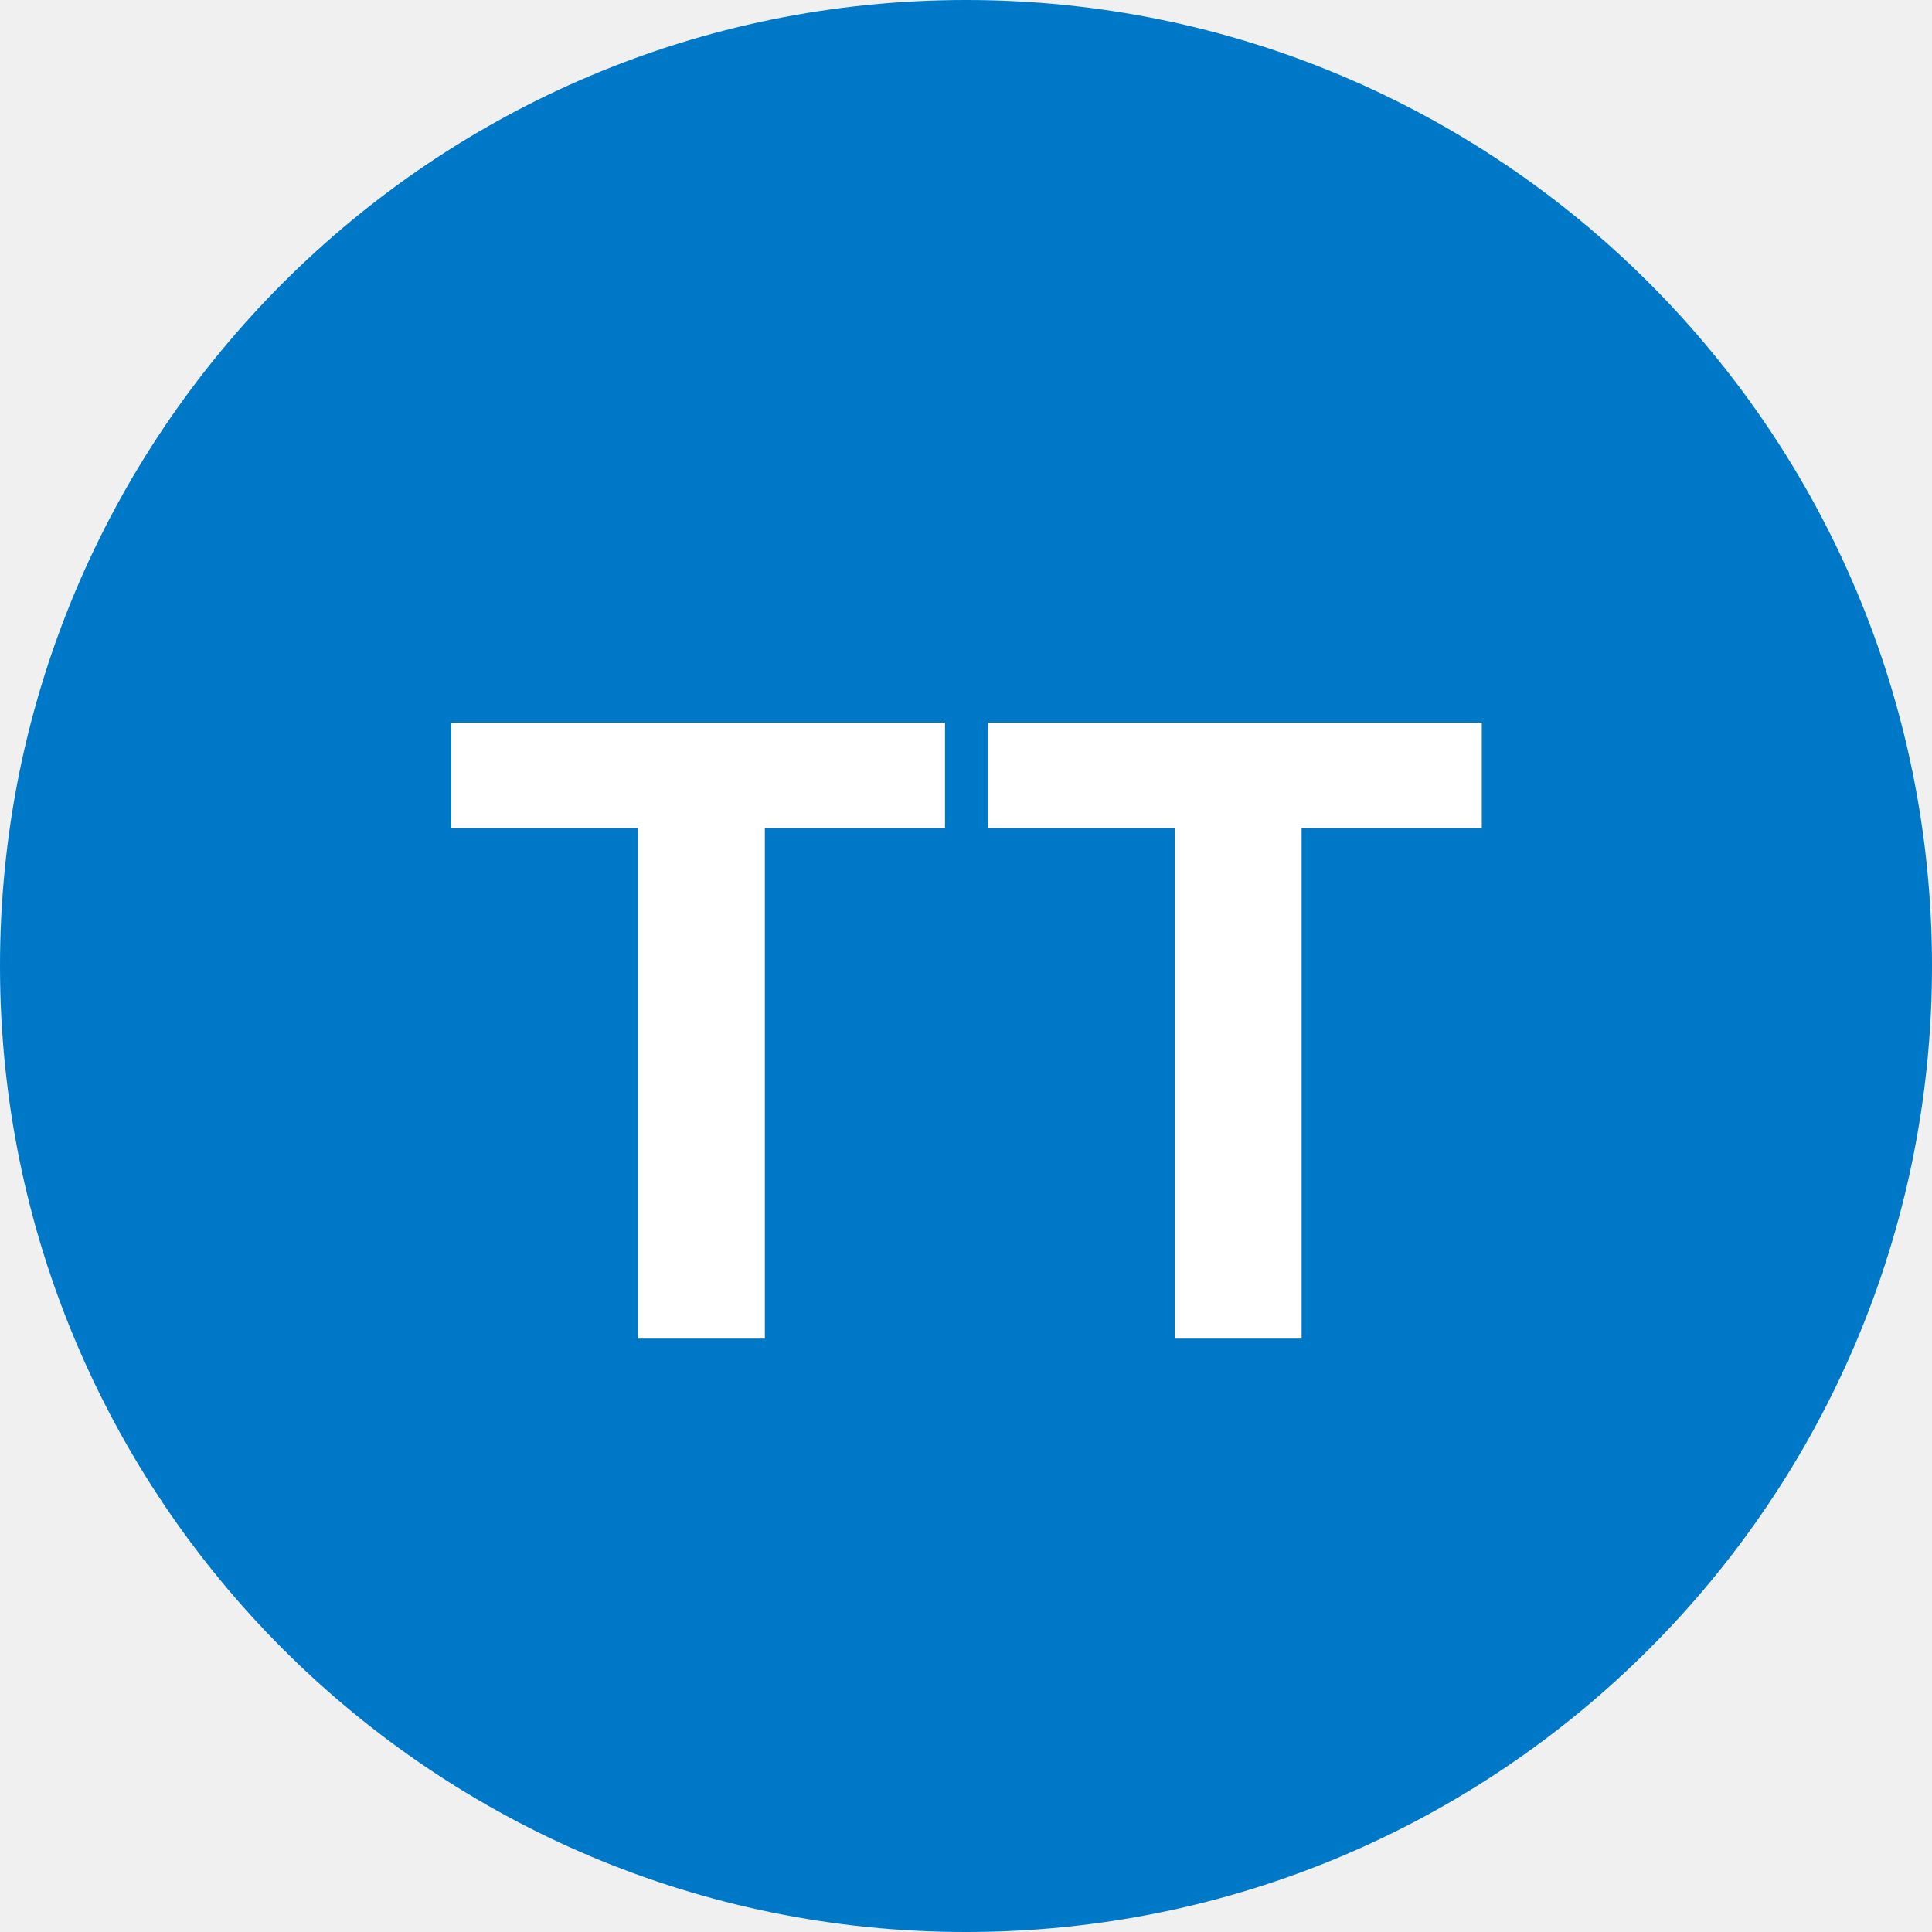
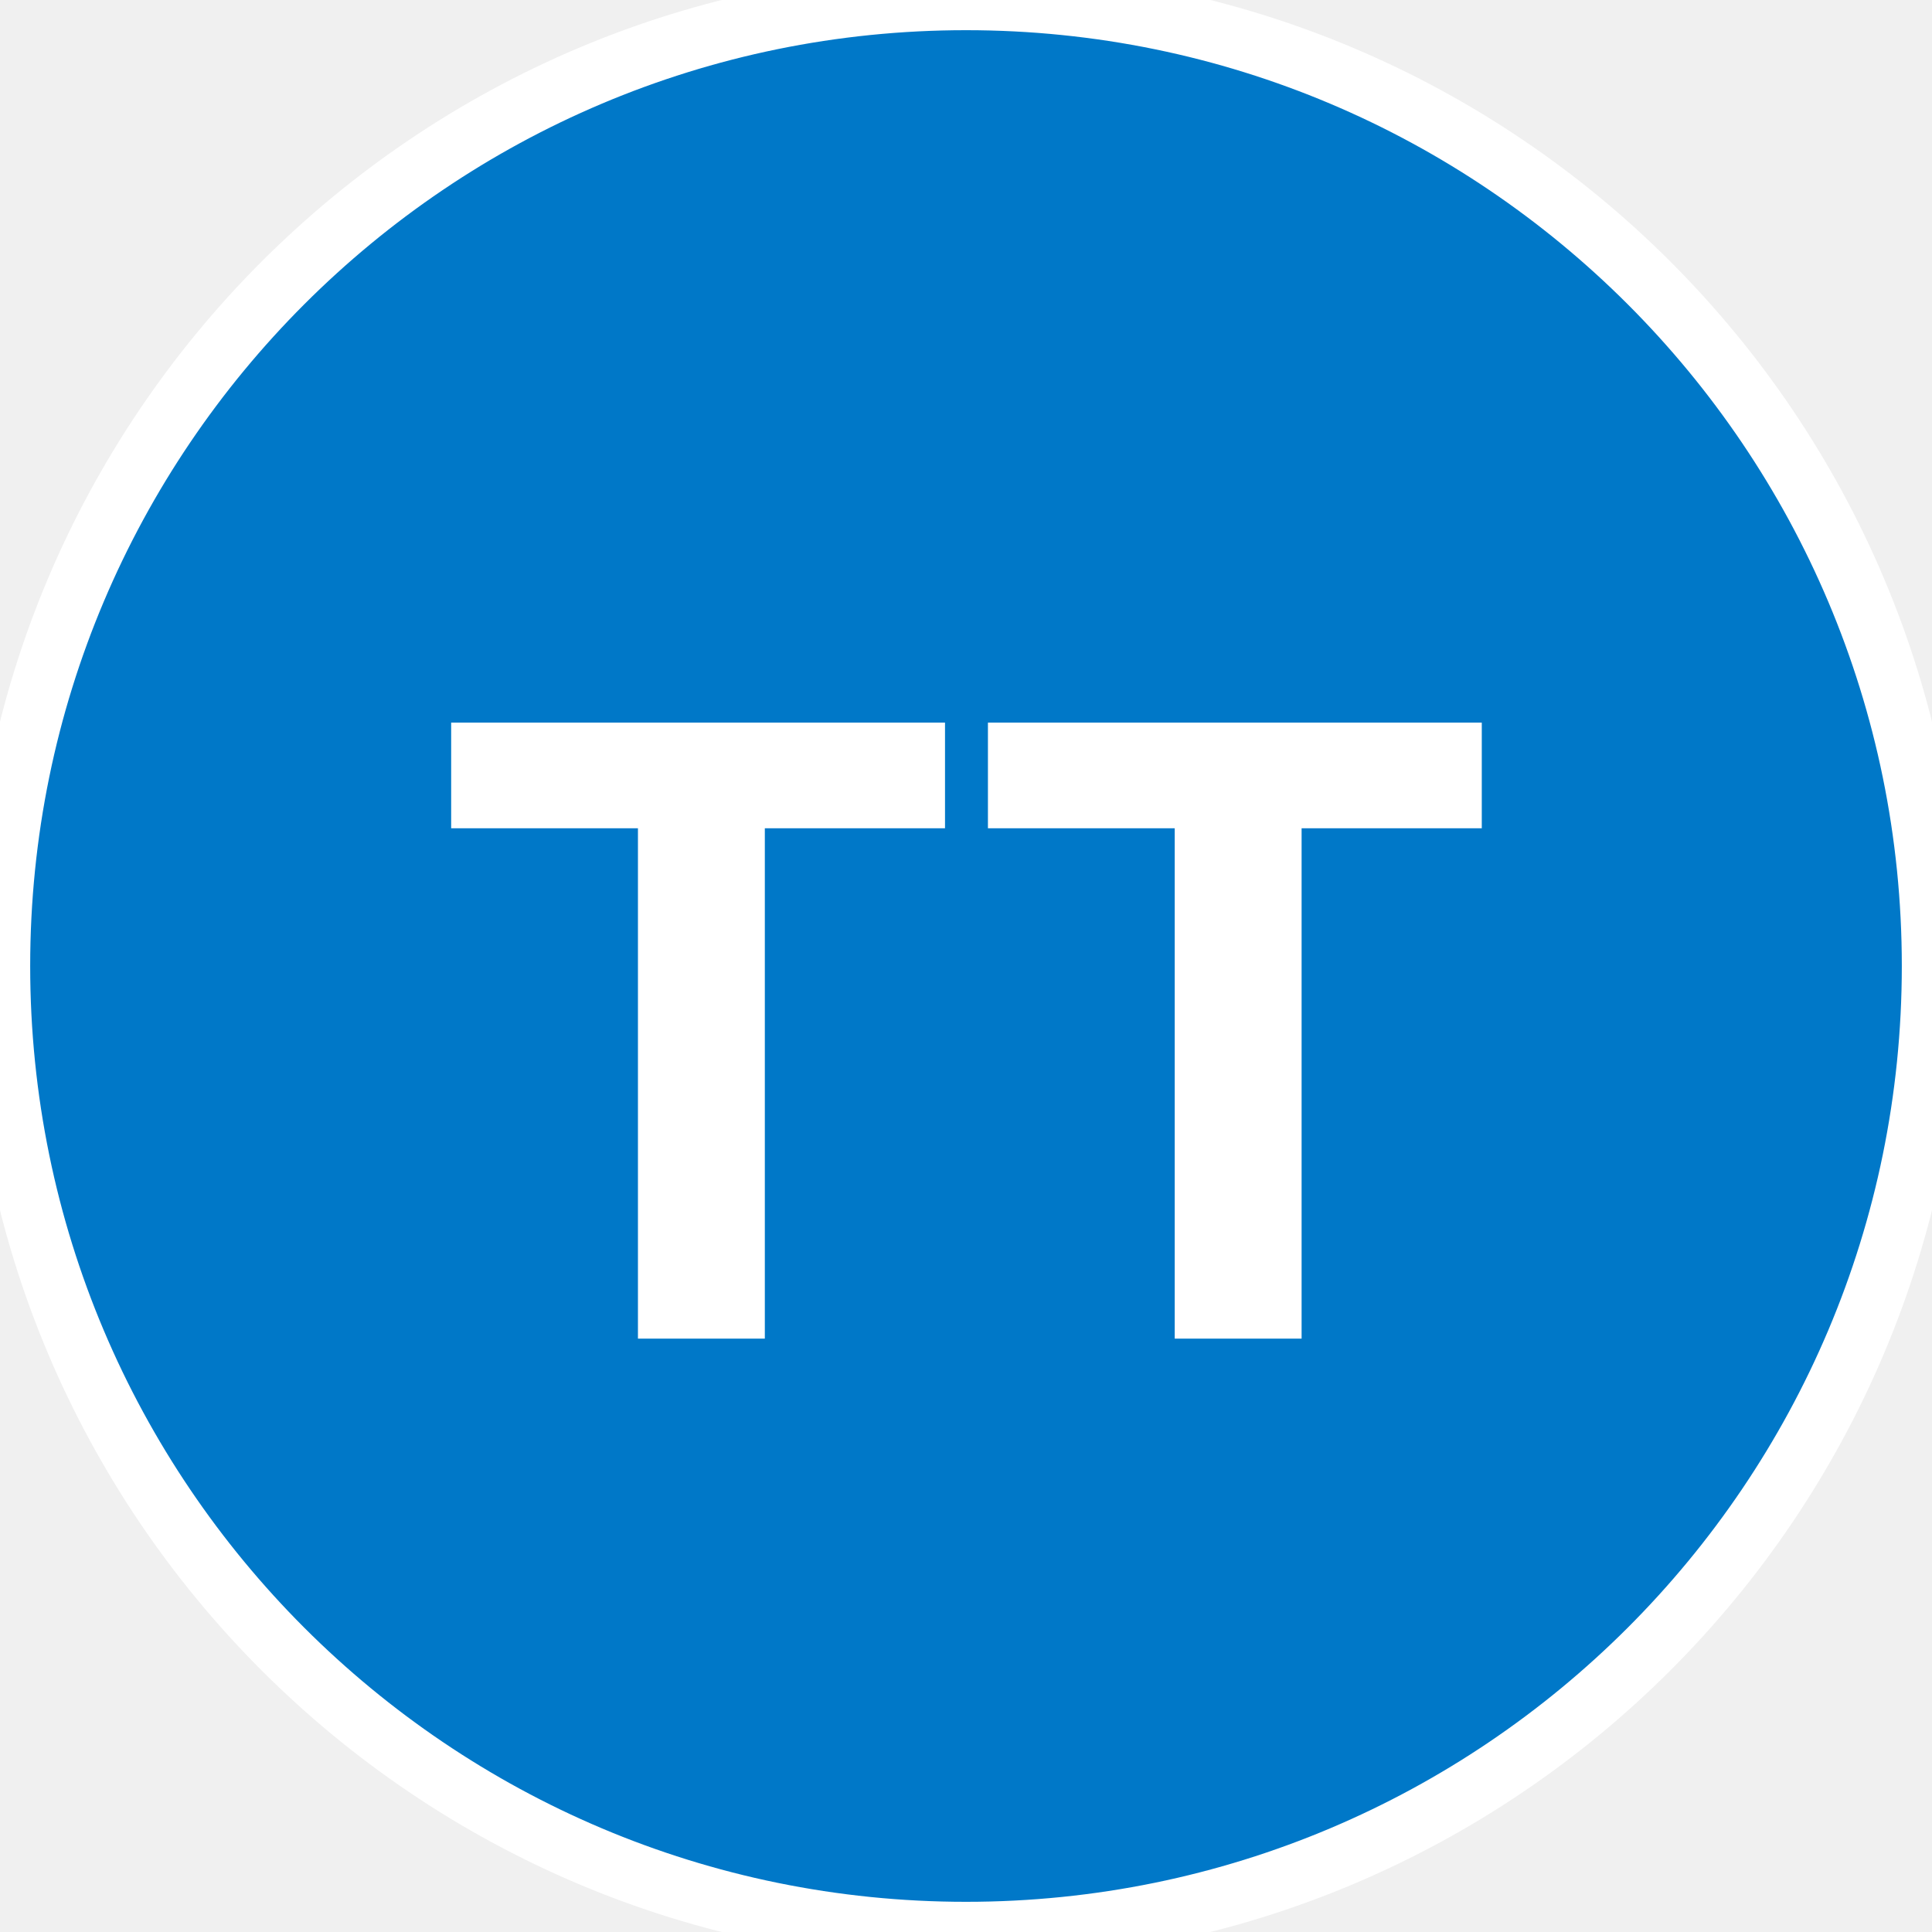
- <svg xmlns="http://www.w3.org/2000/svg" height="64" viewBox="0 0 64 64" width="64">
-   <circle cx="32" cy="32" fill="#0078c8" r="32" />
+ <svg xmlns="http://www.w3.org/2000/svg" height="64" style="background-color: transparent" viewBox="0 0 64 64" width="64">
+   <rect fill="none" height="64" width="64" />
+   <circle cx="32" cy="32" fill="#0078c8" r="32" stroke="#ffffff" stroke-width="2" />
  <text dominant-baseline="middle" dy="0" fill="#ffffff" font-family="Helvetica Neue, Helvetica, Arial, sans-serif" font-size="28" font-weight="bold" text-anchor="middle" x="50%" y="54%">

        TT
    </text>
</svg>
